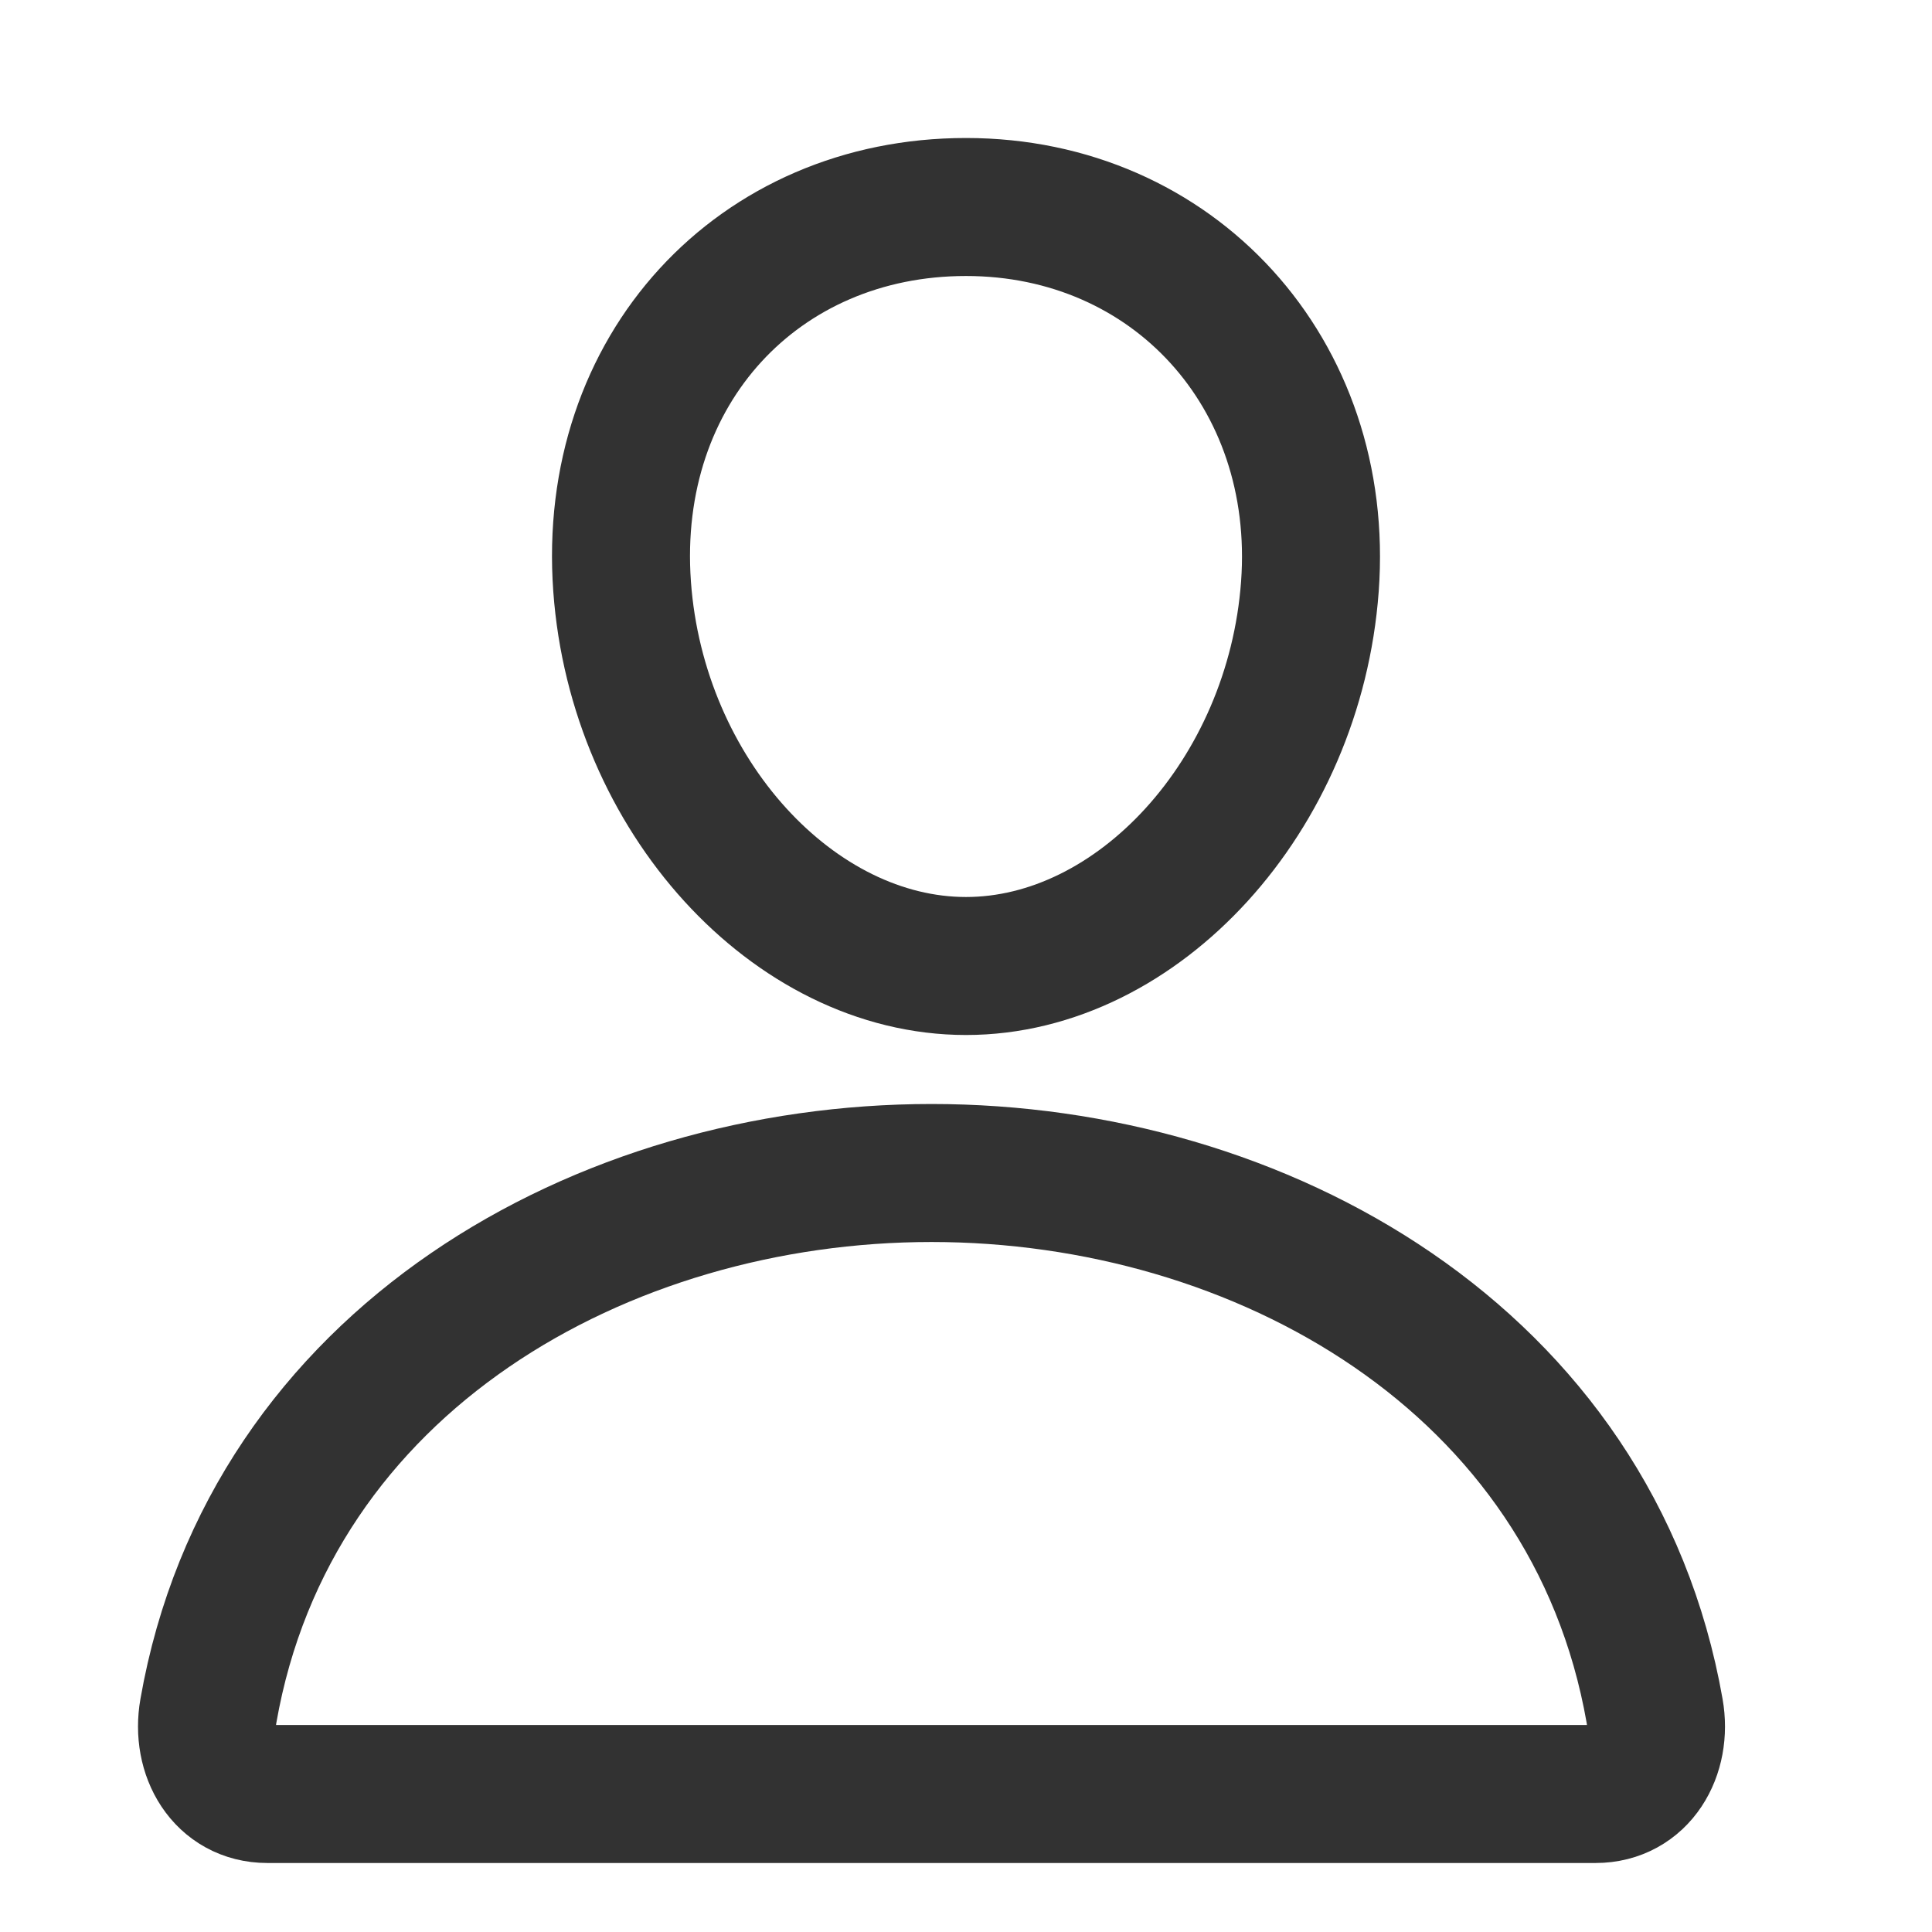
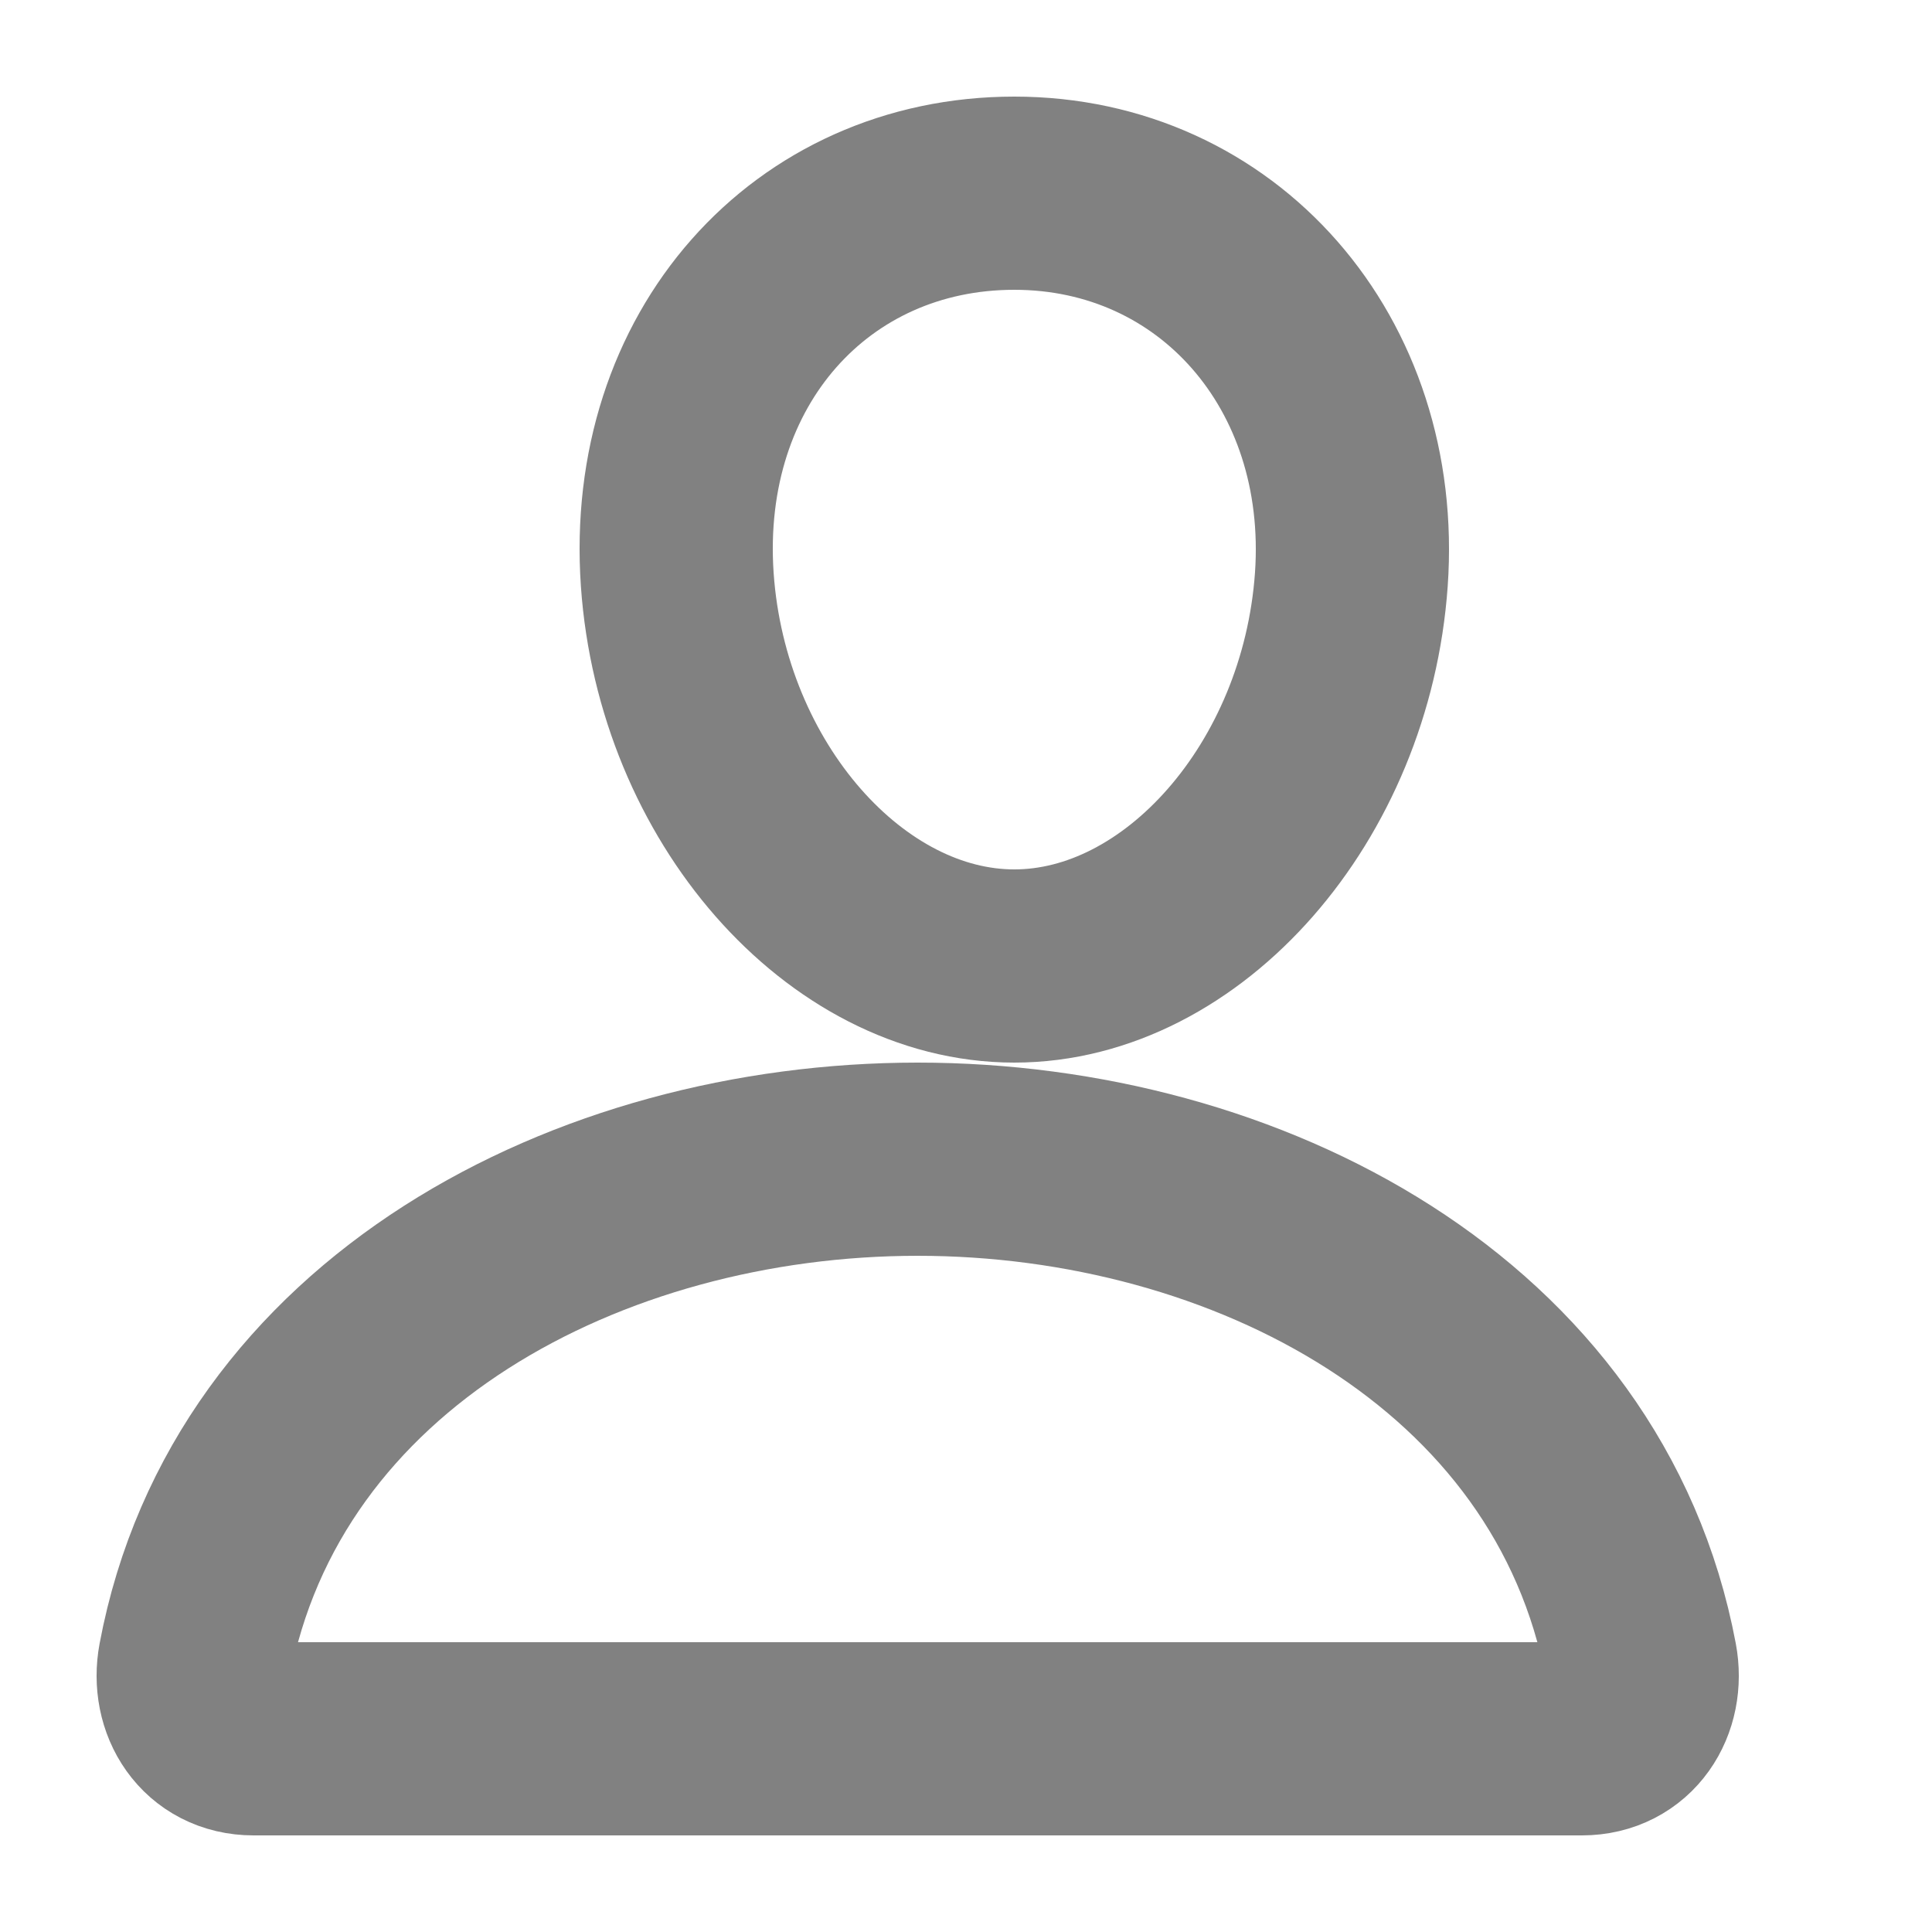
- <svg xmlns="http://www.w3.org/2000/svg" width="28" height="28" viewBox="0 0 28 28" fill="none">
-   <path d="M18.984 8.5C18.762 11.529 16.492 14 14 14C11.508 14 9.234 11.53 9.016 8.5C8.789 5.349 10.998 3 14 3C17.002 3 19.211 5.406 18.984 8.5Z" stroke="#323232" stroke-width="2" stroke-linecap="round" stroke-linejoin="round" />
-   <path d="M13.5 17C8.742 17 3.913 19.7 3.02 24.796C2.912 25.41 3.25 26 3.875 26H23.124C23.75 26 24.088 25.41 23.98 24.796C23.086 19.7 18.257 17 13.5 17Z" stroke="#323232" stroke-width="2" stroke-miterlimit="10" />
+ <svg xmlns="http://www.w3.org/2000/svg" width="20" height="20" viewBox="0 0 20 20" fill="none">
+   <path d="M13.989 6C13.833 8.203 12.244 10 10.5 10C8.756 10 7.164 8.203 7.011 6C6.853 3.708 8.399 2 10.5 2C12.601 2 14.147 3.75 13.989 6Z" stroke="#818181" stroke-width="2" stroke-linecap="round" stroke-linejoin="round" />
+   <path d="M9.5 12C6.101 12 2.652 13.8 2.014 17.198C1.937 17.607 2.179 18 2.625 18H16.375C16.821 18 17.063 17.607 16.986 17.198C16.347 13.8 12.898 12 9.5 12Z" stroke="#818181" stroke-width="2" stroke-miterlimit="10" />
</svg>
